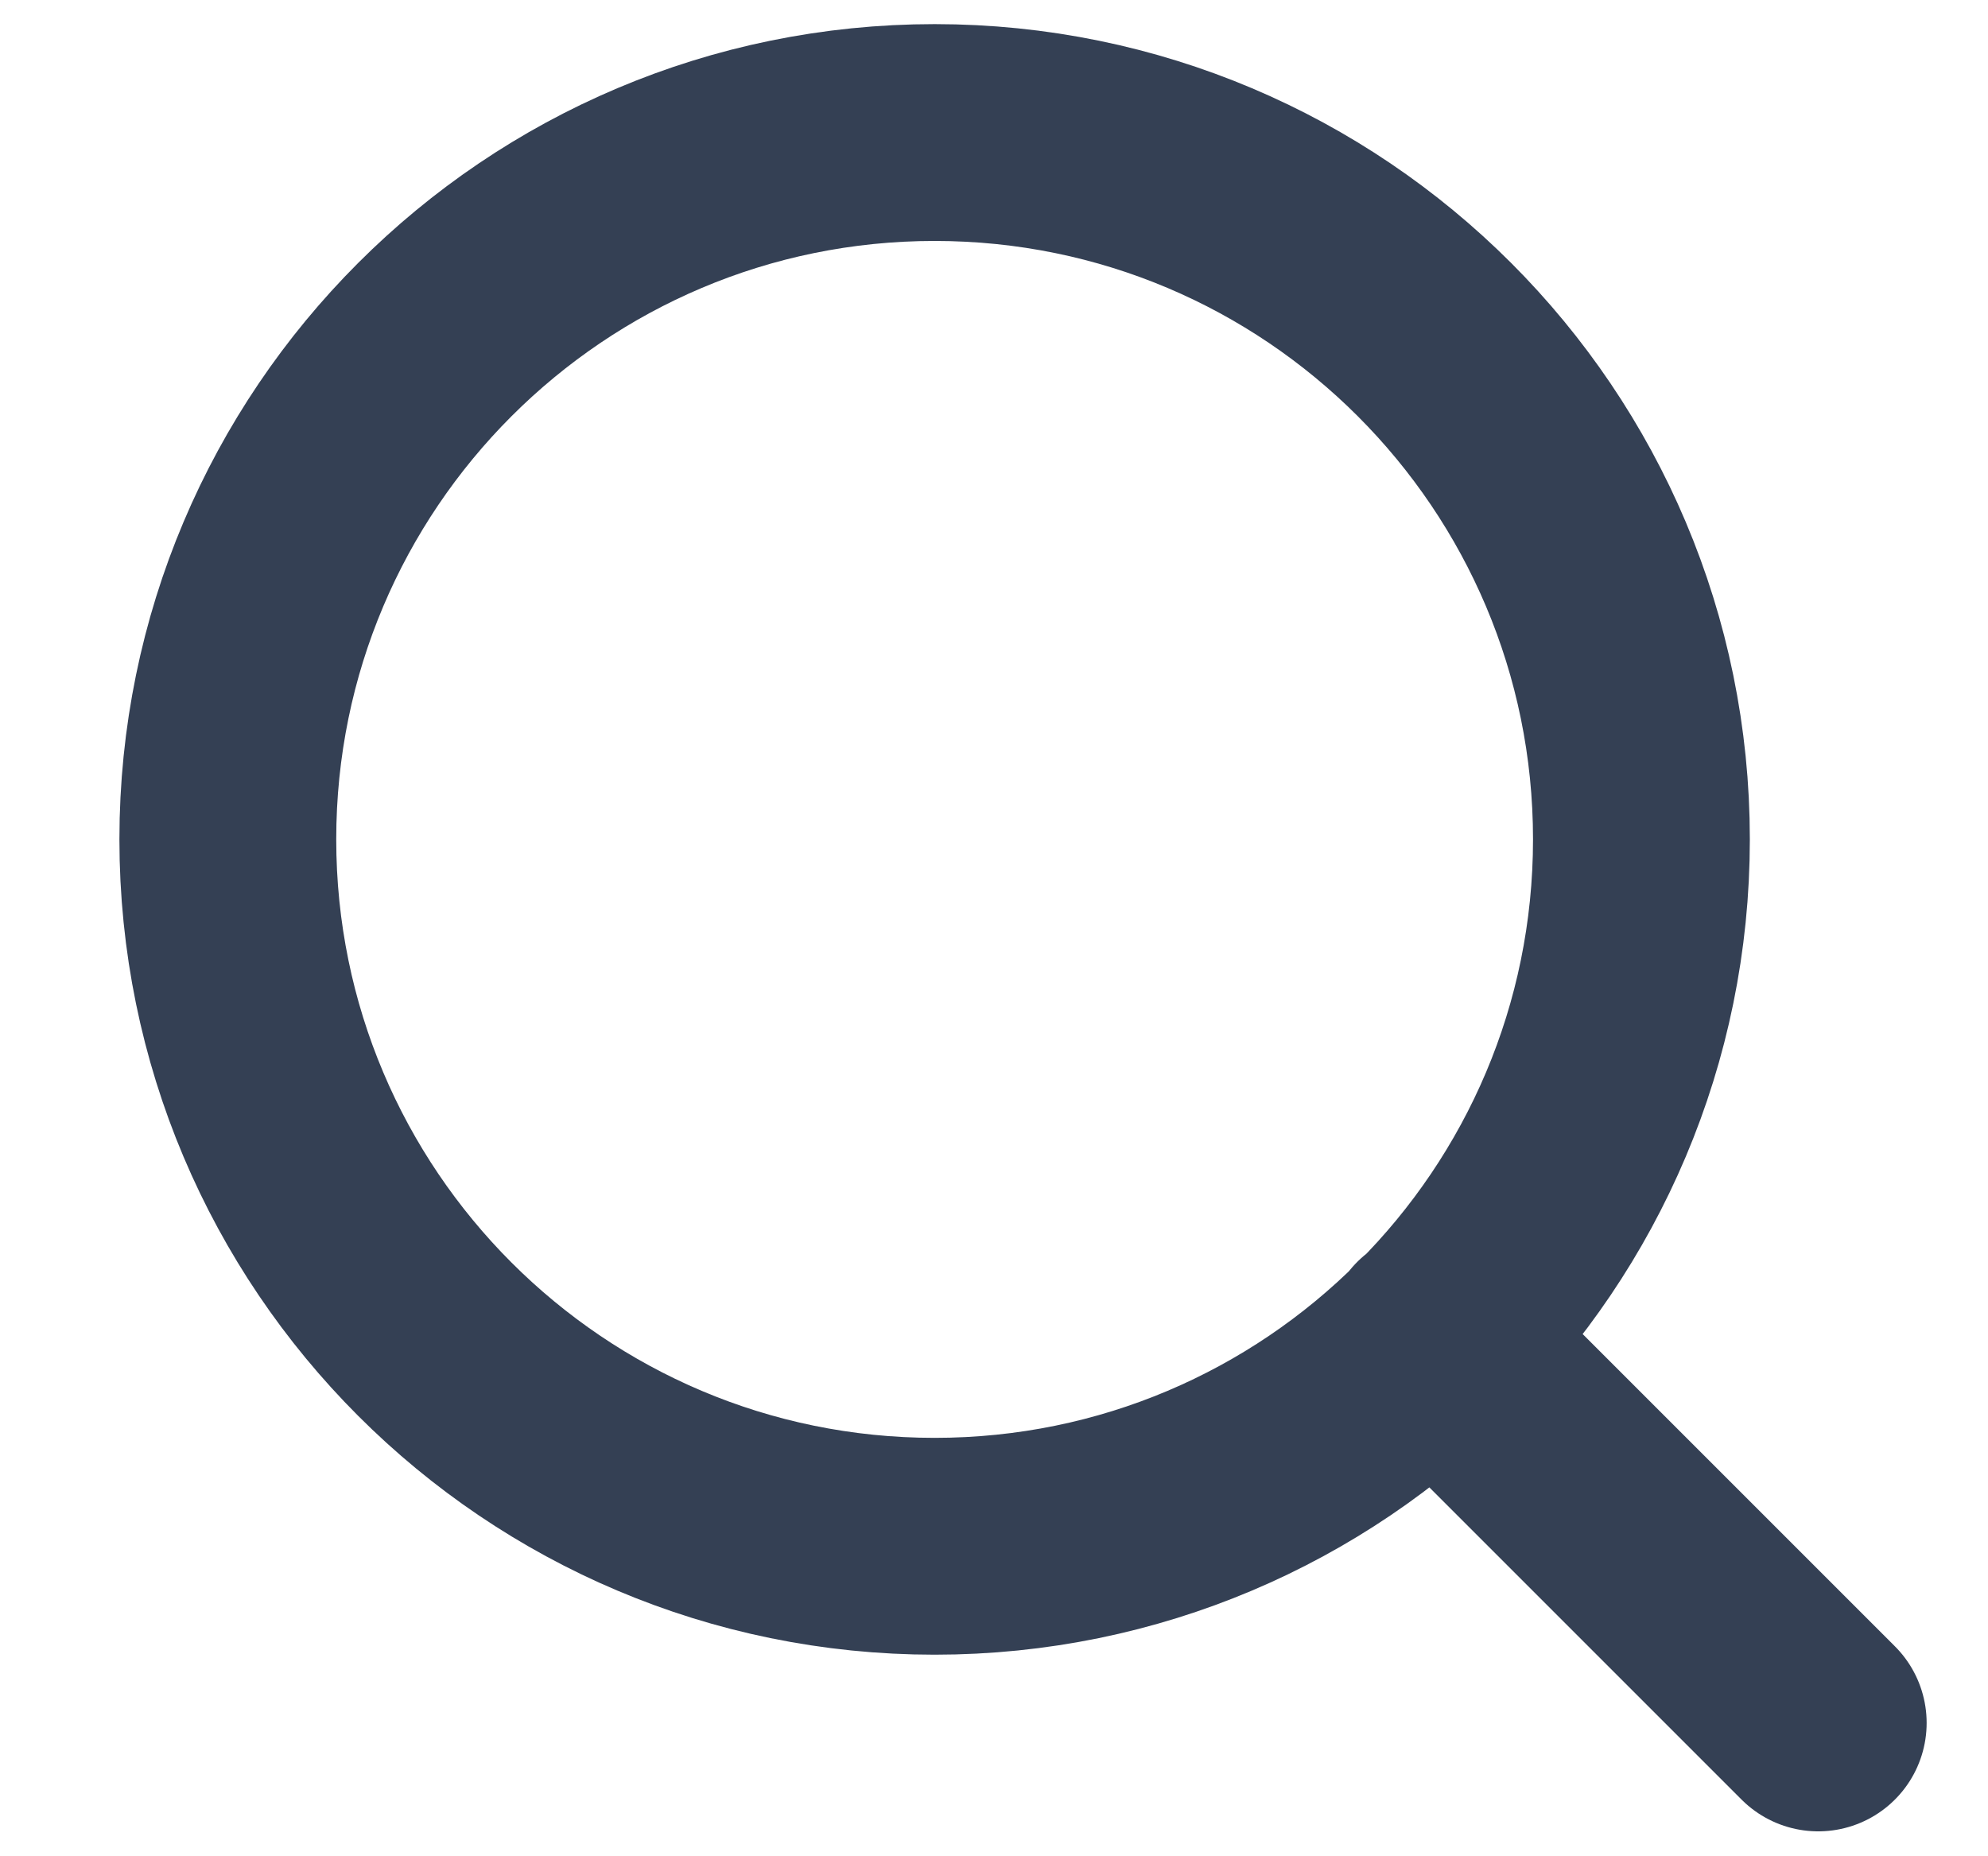
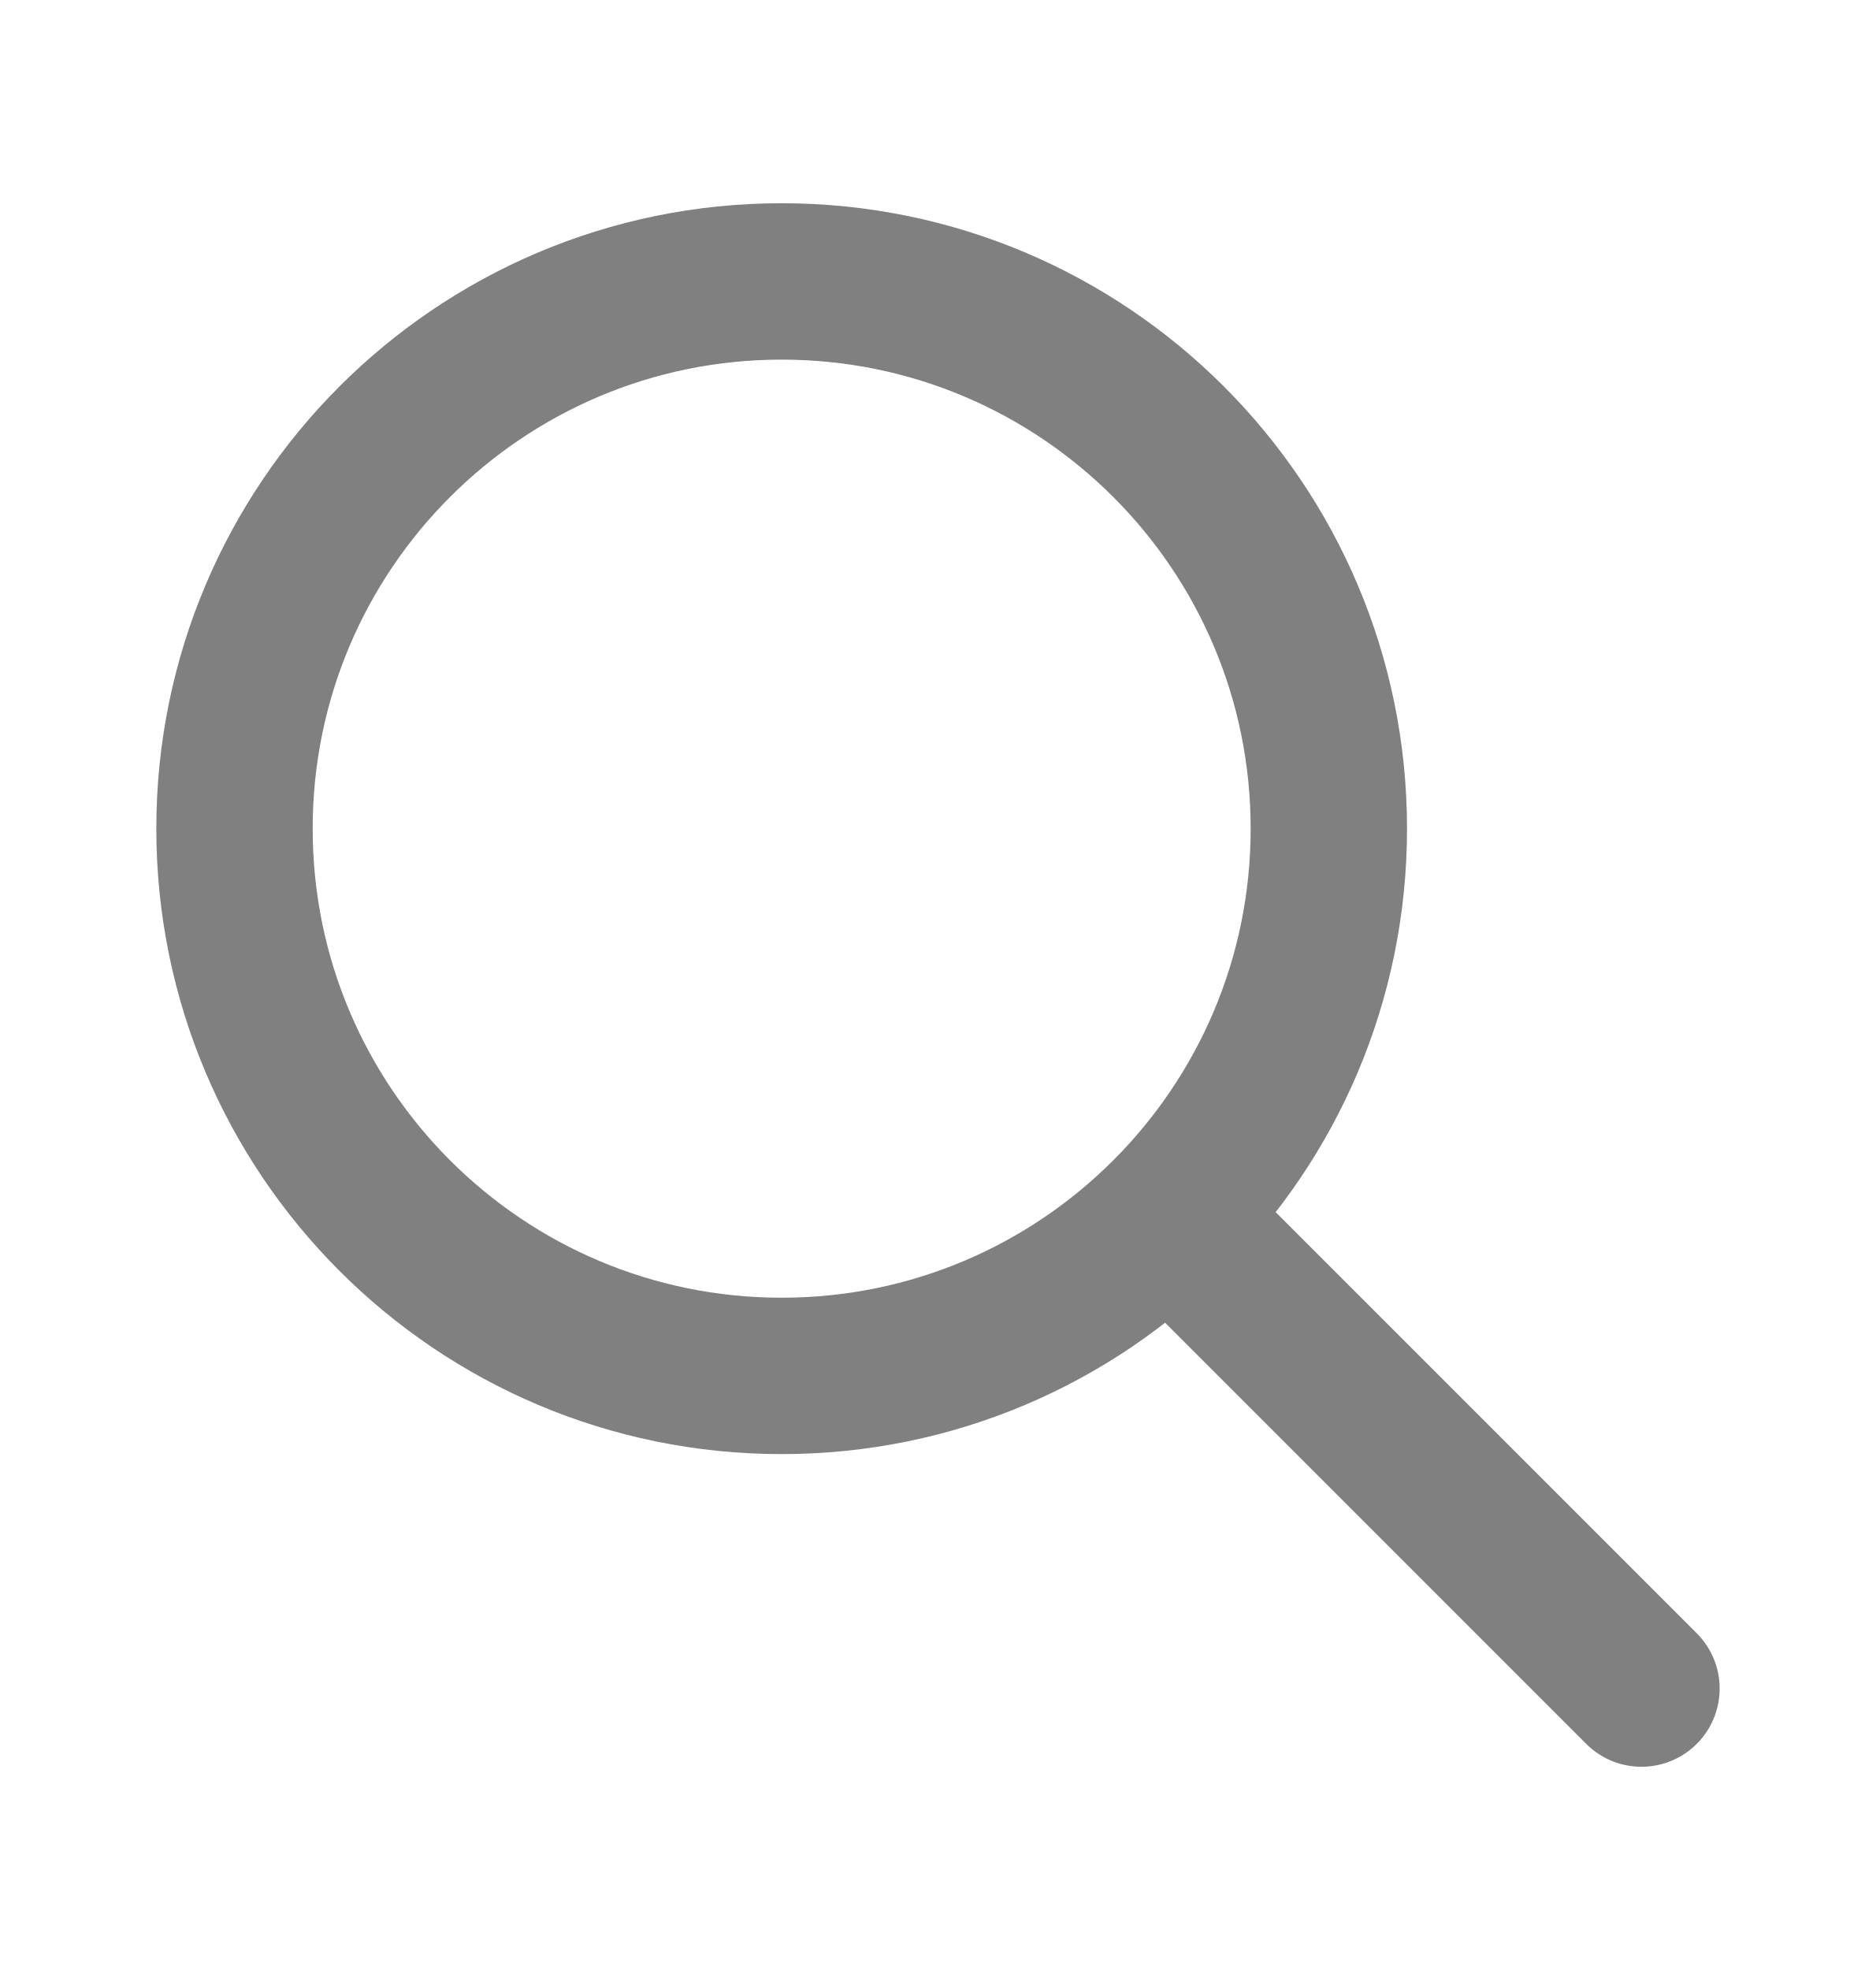
- <svg xmlns="http://www.w3.org/2000/svg" width="15" height="14" viewBox="0 0 15 14" fill="none">
-   <path d="M13.719 13L10.819 10.1M12.385 6.333C12.385 9.279 9.998 11.667 7.052 11.667C4.107 11.667 1.719 9.279 1.719 6.333C1.719 3.388 4.107 1 7.052 1C9.998 1 12.385 3.388 12.385 6.333Z" stroke="#344054" stroke-width="1.636" stroke-linecap="round" stroke-linejoin="round" />
+ <svg xmlns="http://www.w3.org/2000/svg" width="20" height="21" viewBox="0 0 20 21" fill="none">
+   <path d="M17.5 18L12.5 13M14.167 8.833C14.167 12.055 11.555 14.667 8.333 14.667C5.112 14.667 2.5 12.055 2.5 8.833C2.5 5.612 5.112 3 8.333 3C11.555 3 14.167 5.612 14.167 8.833Z" stroke="#808080" stroke-width="1.667" stroke-linecap="round" stroke-linejoin="round" />
</svg>
